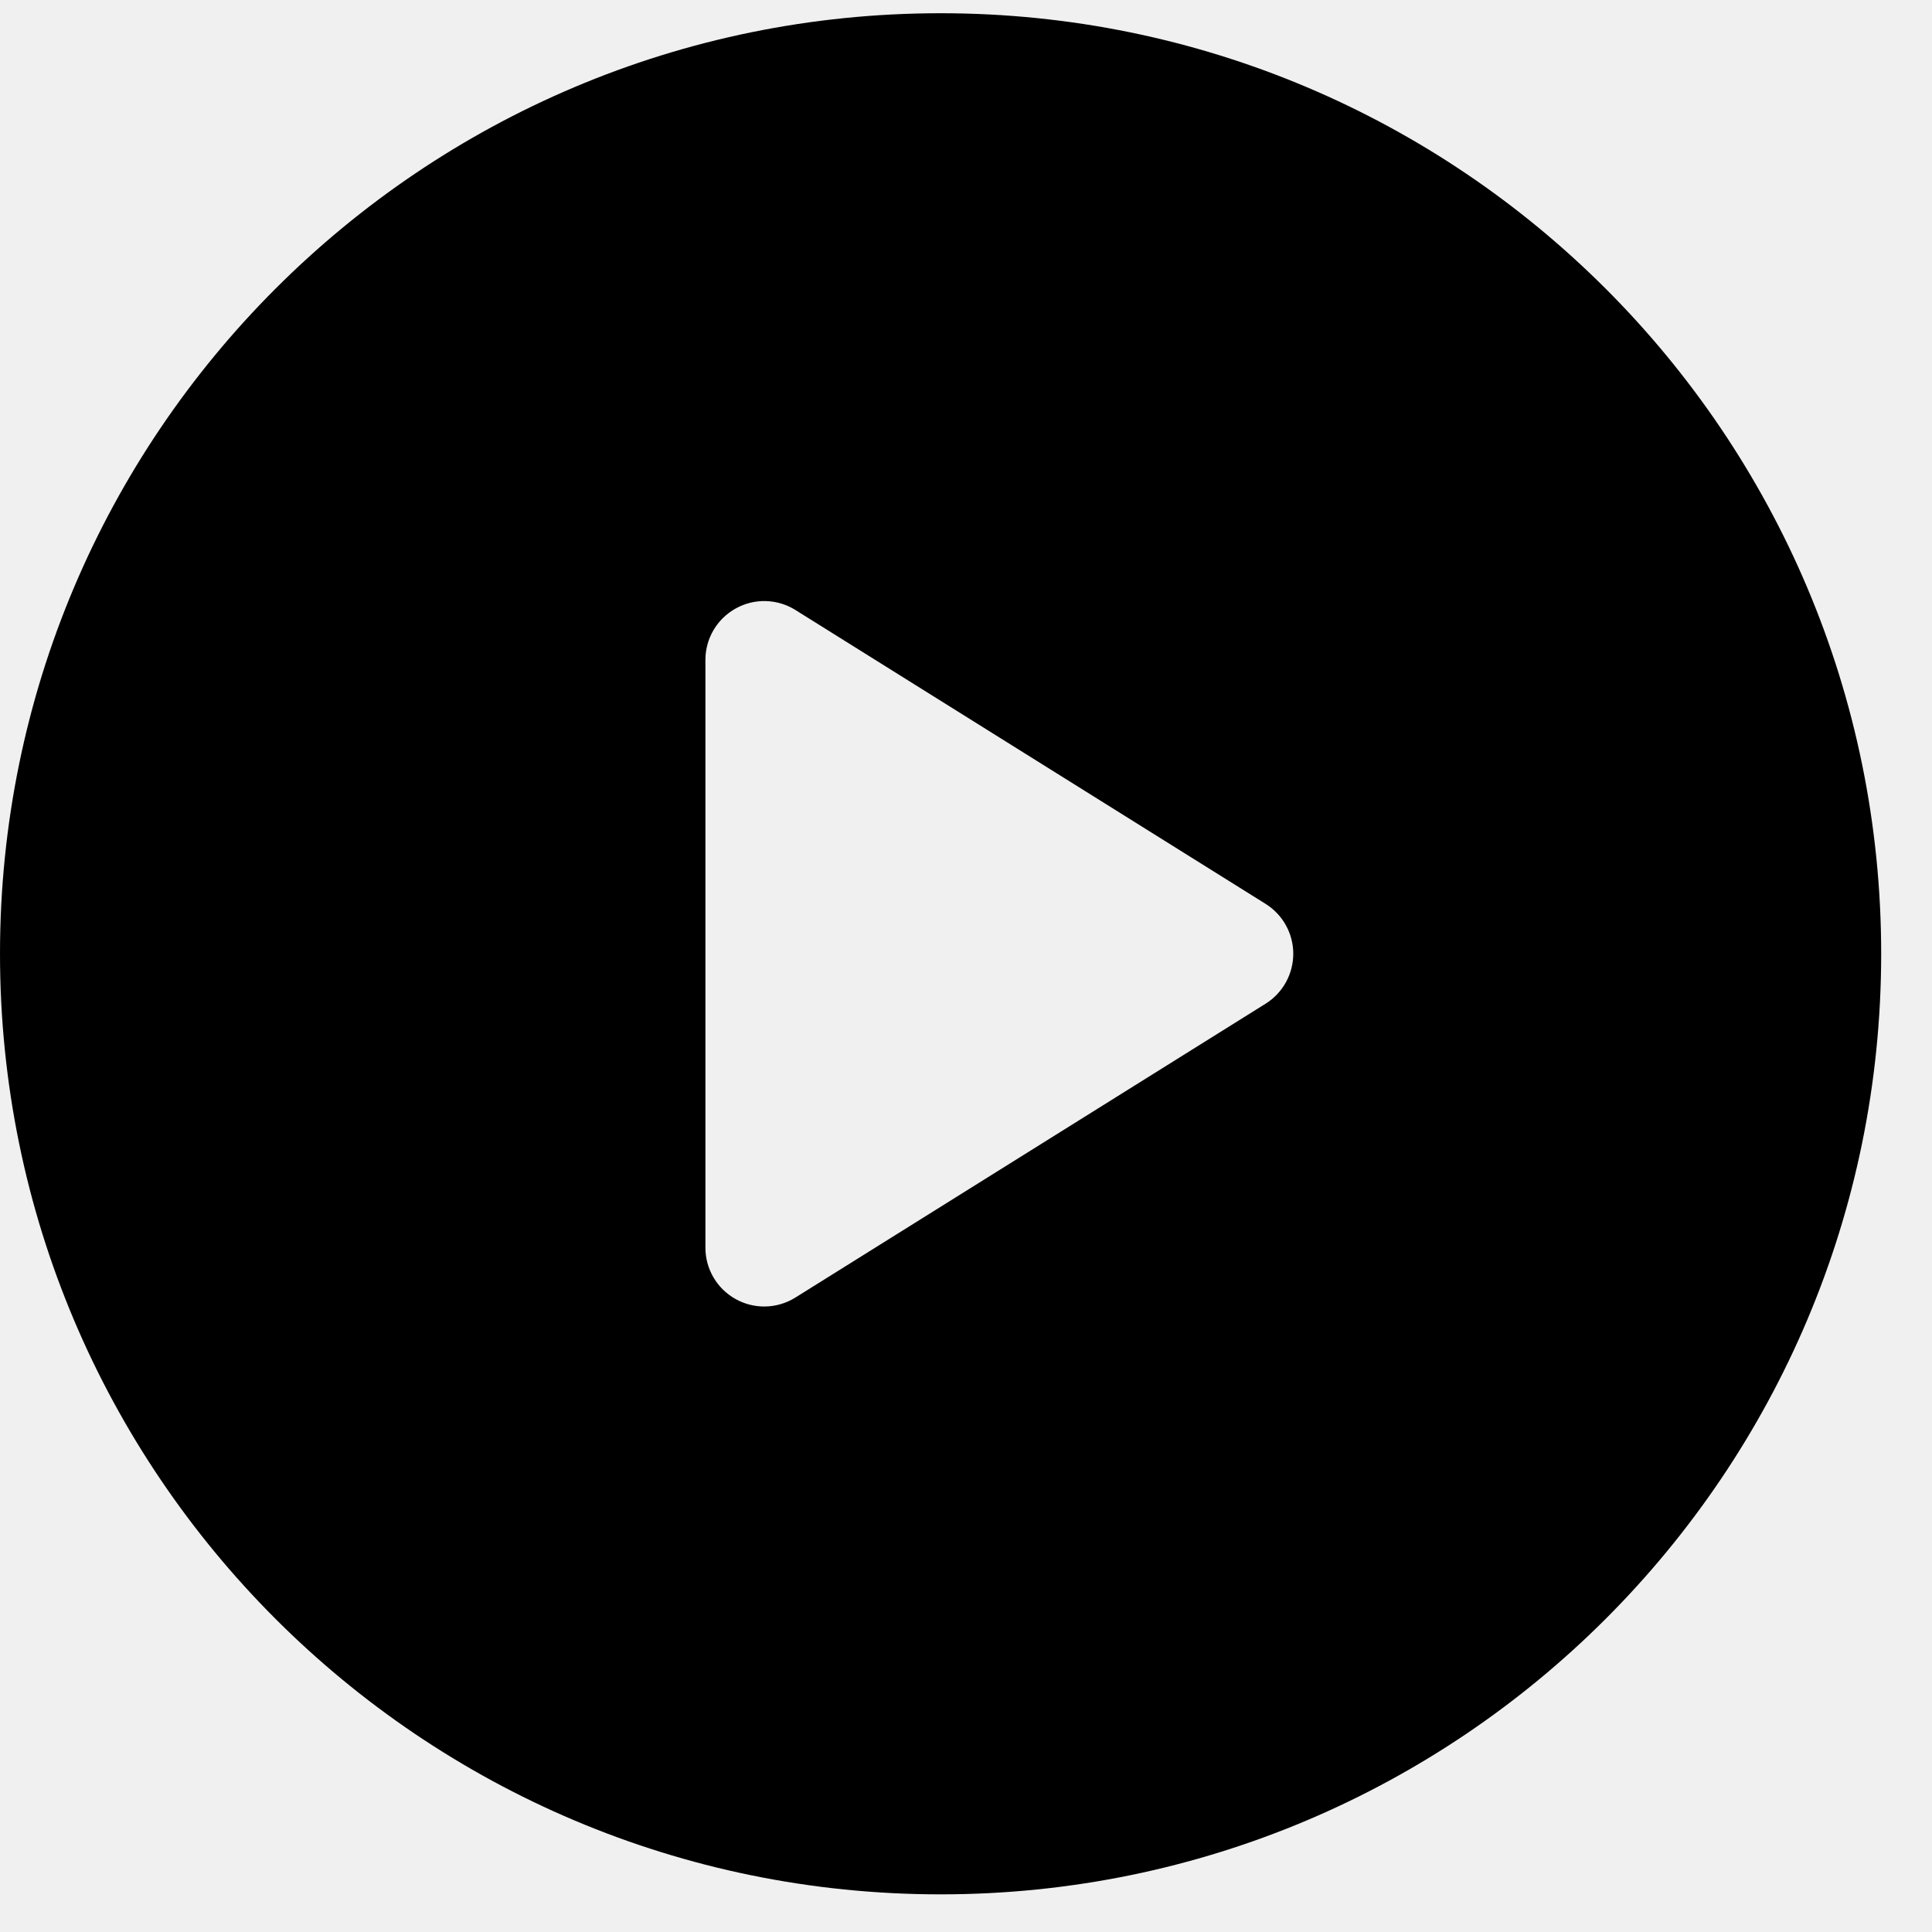
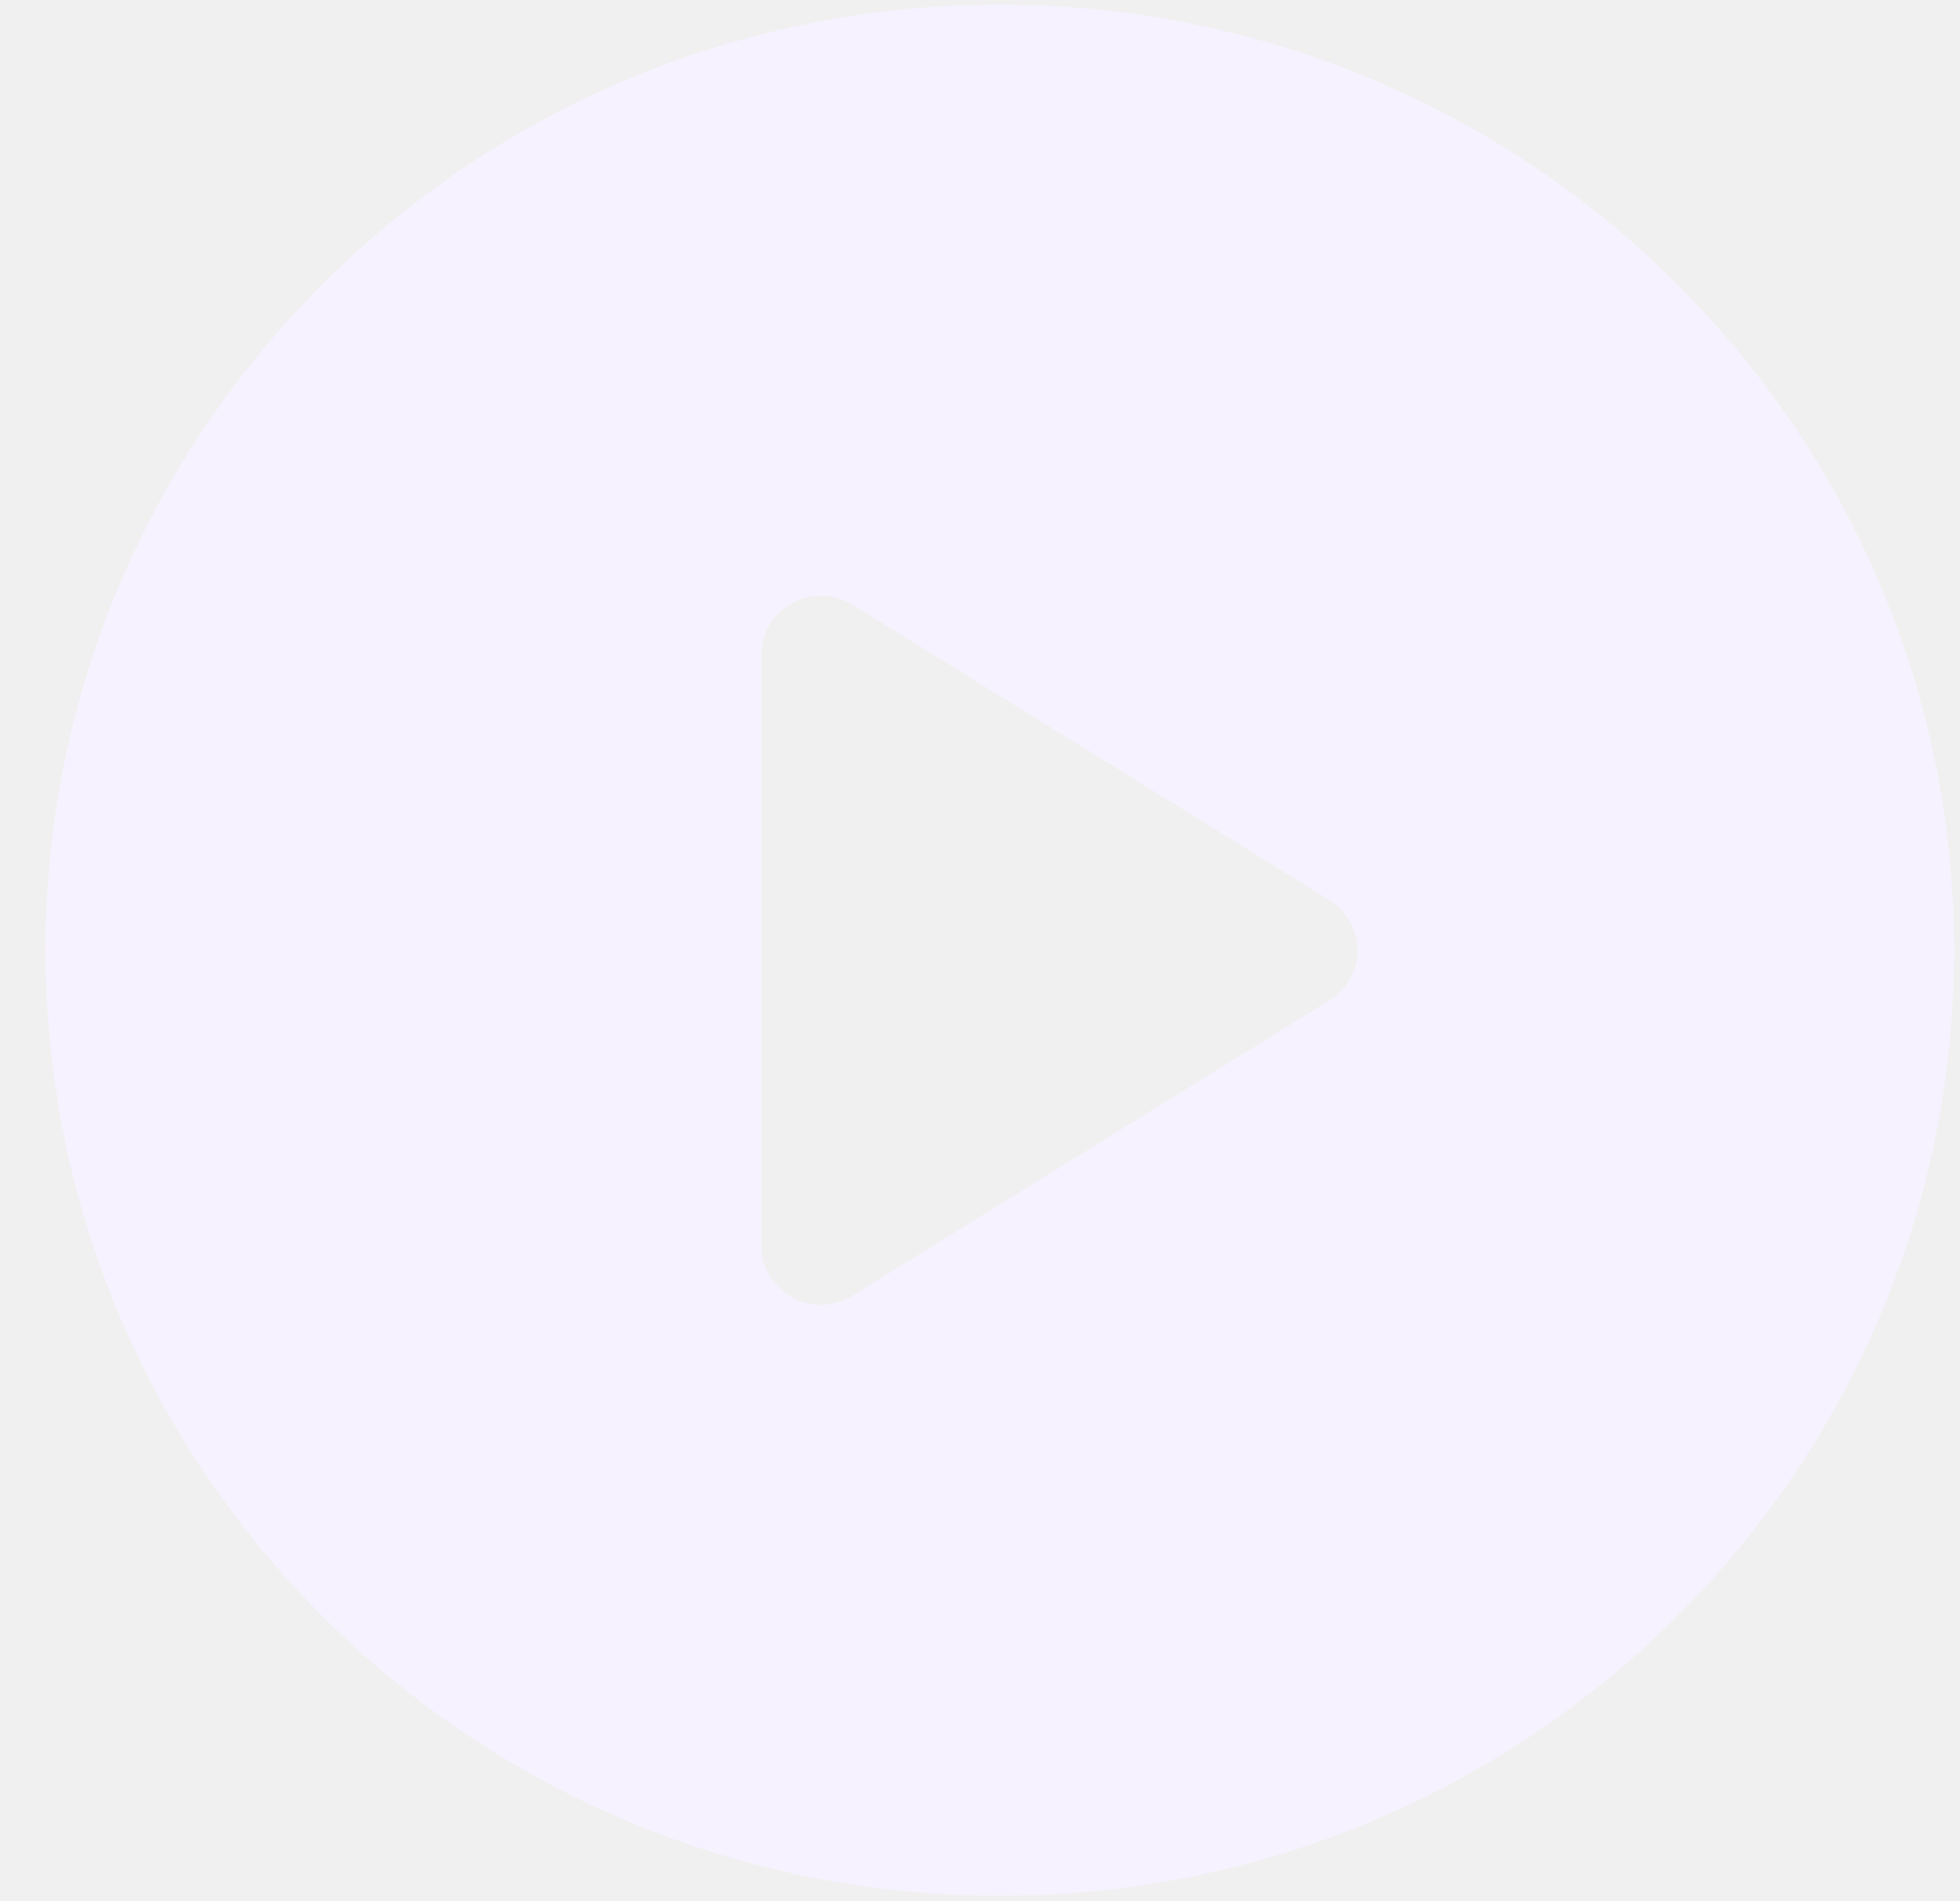
- <svg xmlns="http://www.w3.org/2000/svg" width="33" height="33" viewBox="0 0 33 33" fill="none">
-   <g clip-path="url(#clip0_66_941)">
-     <path d="M16.066 0.226C7.193 0.226 0 7.418 0 16.291C0 25.164 7.193 32.357 16.066 32.357C24.939 32.357 32.132 25.164 32.132 16.291C32.132 7.418 24.939 0.226 16.066 0.226ZM21.619 17.143L13.586 22.163C13.423 22.265 13.238 22.316 13.053 22.316C12.886 22.316 12.718 22.274 12.567 22.19C12.247 22.013 12.049 21.677 12.049 21.312V11.271C12.049 10.906 12.247 10.57 12.567 10.393C12.886 10.215 13.276 10.226 13.586 10.419L21.619 15.44C21.912 15.624 22.09 15.945 22.09 16.291C22.09 16.637 21.912 16.959 21.619 17.143Z" fill="black" />
+ <svg xmlns="http://www.w3.org/2000/svg" width="33" height="32" fill="none">
+   <g clip-path="url(#a)">
+     <path fill="#F7F2FF" d="M16.833.079C7.961.079.768 7.207.768 15.999c0 8.794 7.193 15.922 16.065 15.922C25.706 31.921 32.9 24.793 32.9 16S25.706.079 16.833.079Zm5.553 16.765-8.033 4.975a1.012 1.012 0 0 1-1.019.027.993.993 0 0 1-.517-.87v-9.951c0-.362.198-.695.517-.87a1.01 1.01 0 0 1 1.02.026l8.032 4.975a.994.994 0 0 1 .472.844.994.994 0 0 1-.472.844Z" />
  </g>
  <defs>
-     <clipPath id="clip0_66_941">
-       <rect y="0.226" width="32.132" height="32.132" rx="8" fill="white" />
+     <clipPath id="a">
+       <rect width="32.132" height="31.842" x=".768" y=".079" fill="#fff" rx="8" />
    </clipPath>
  </defs>
</svg>
